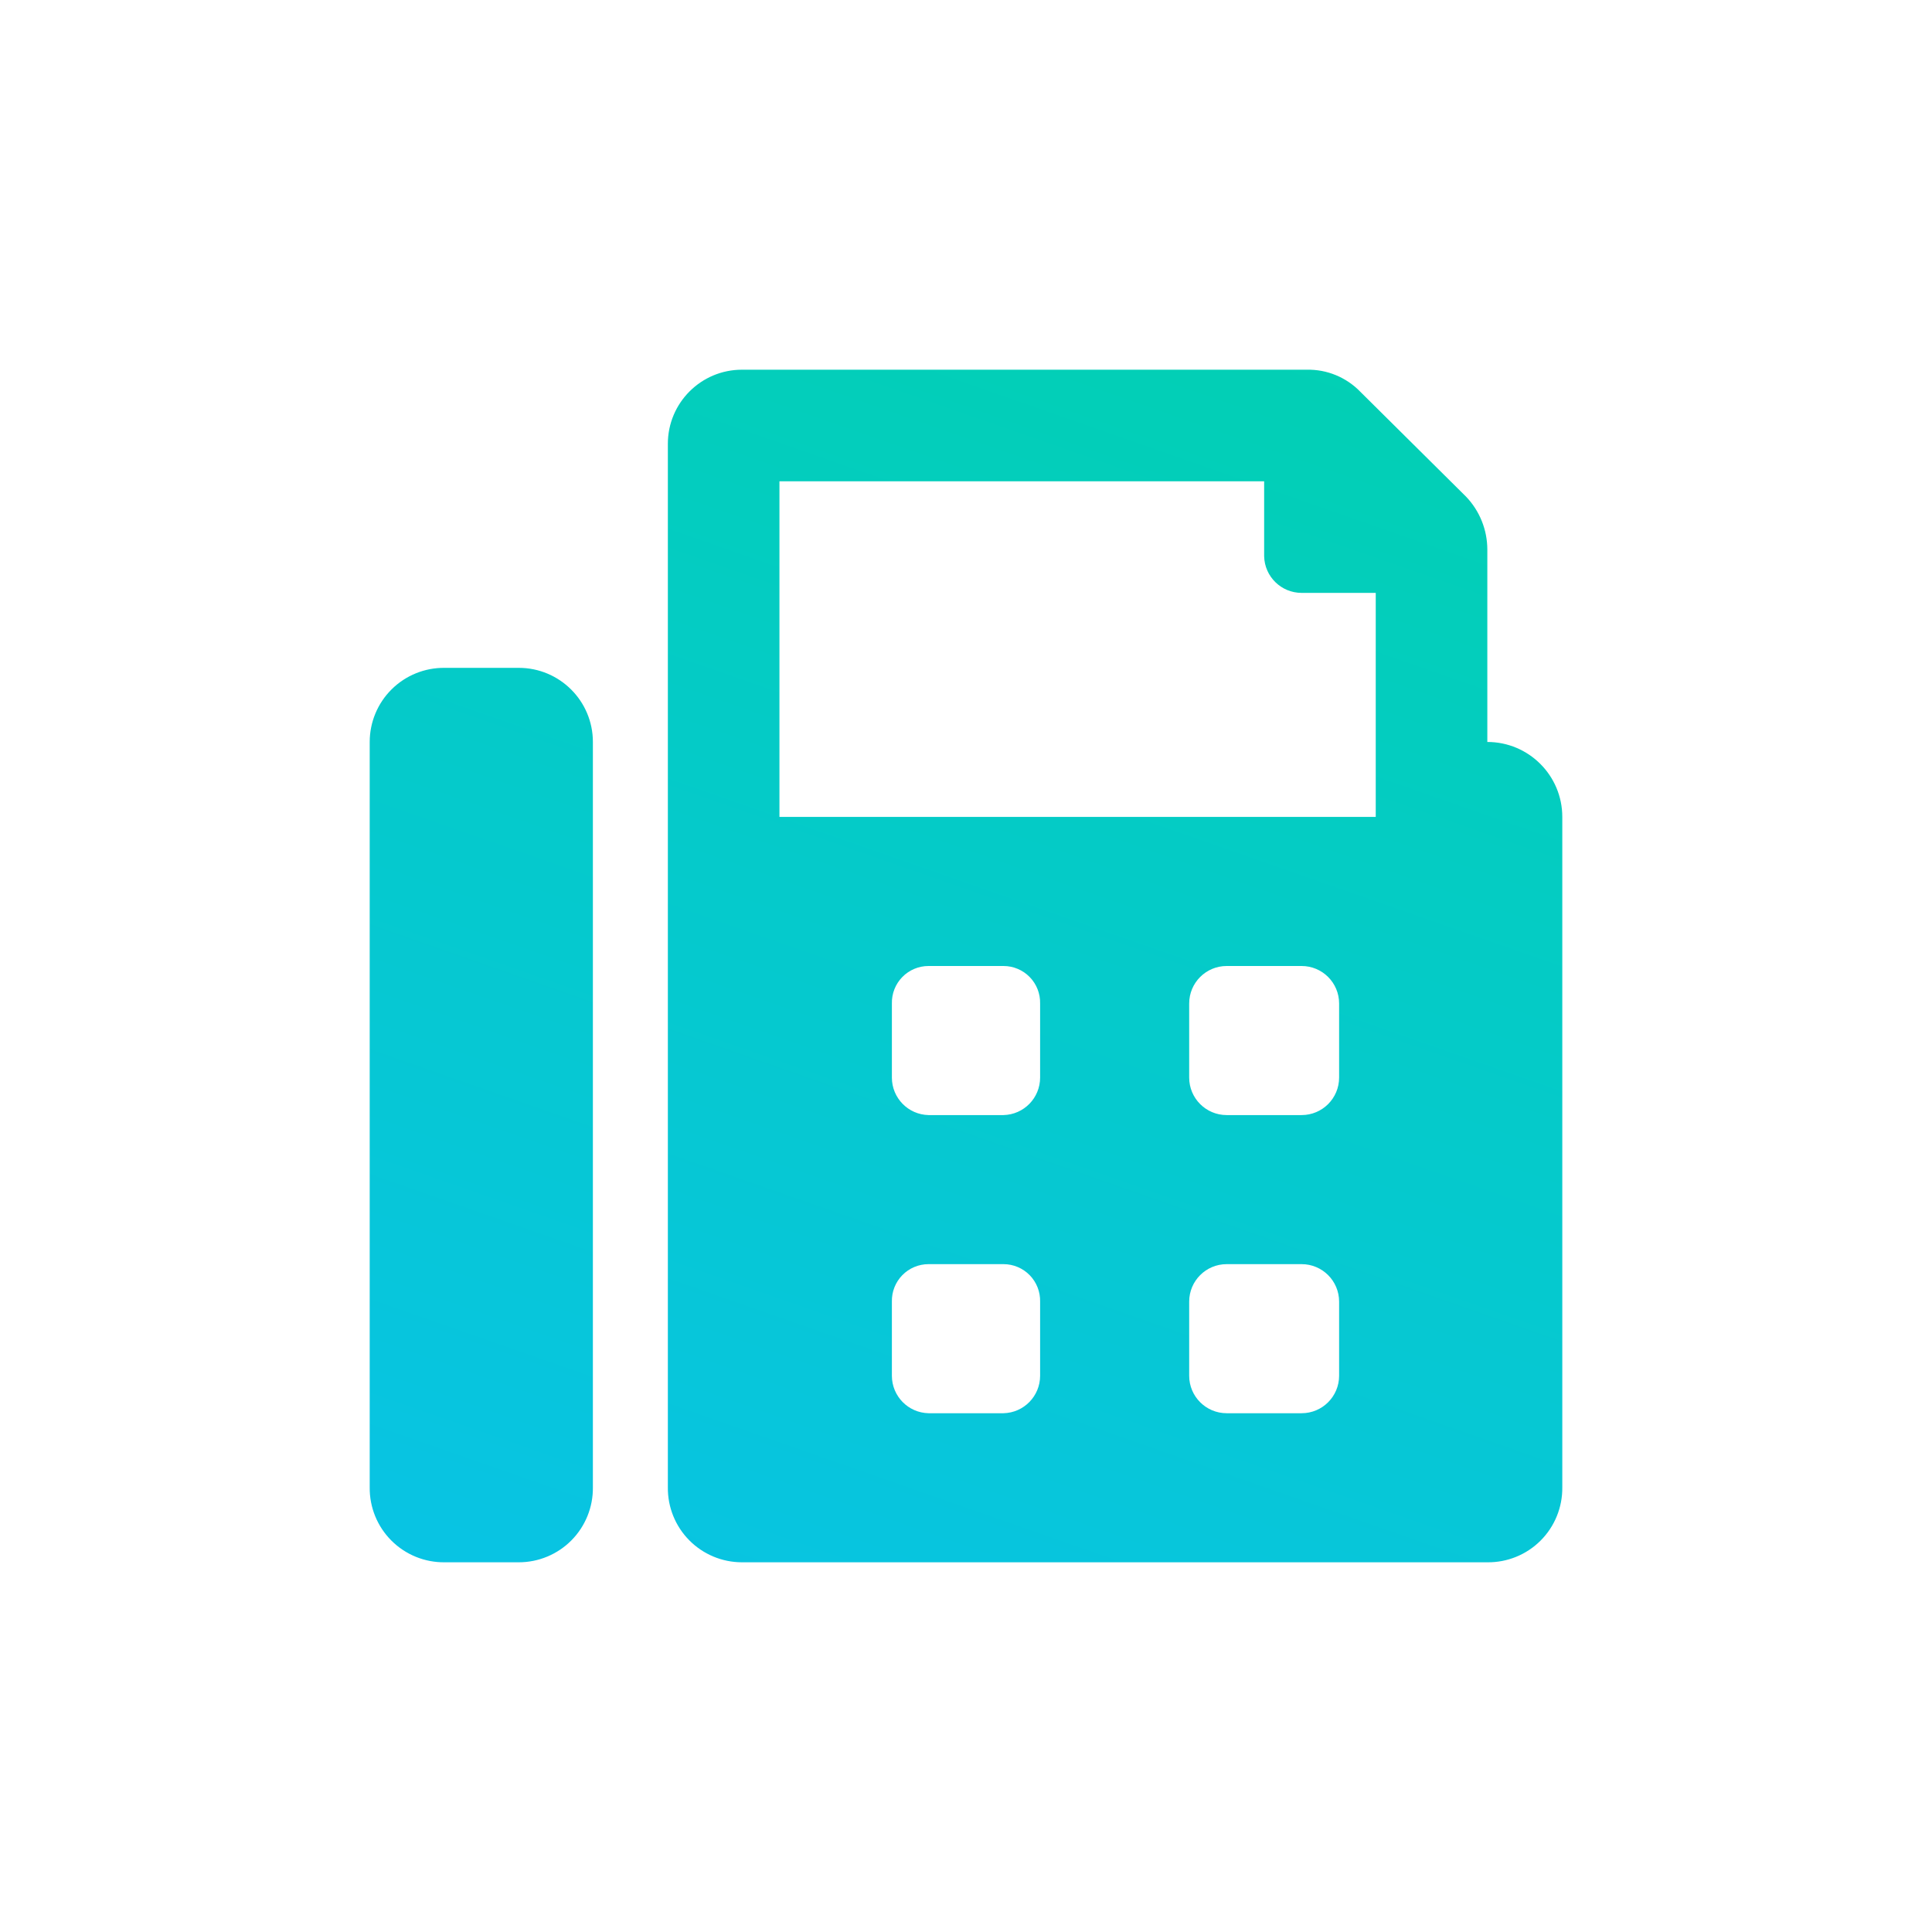
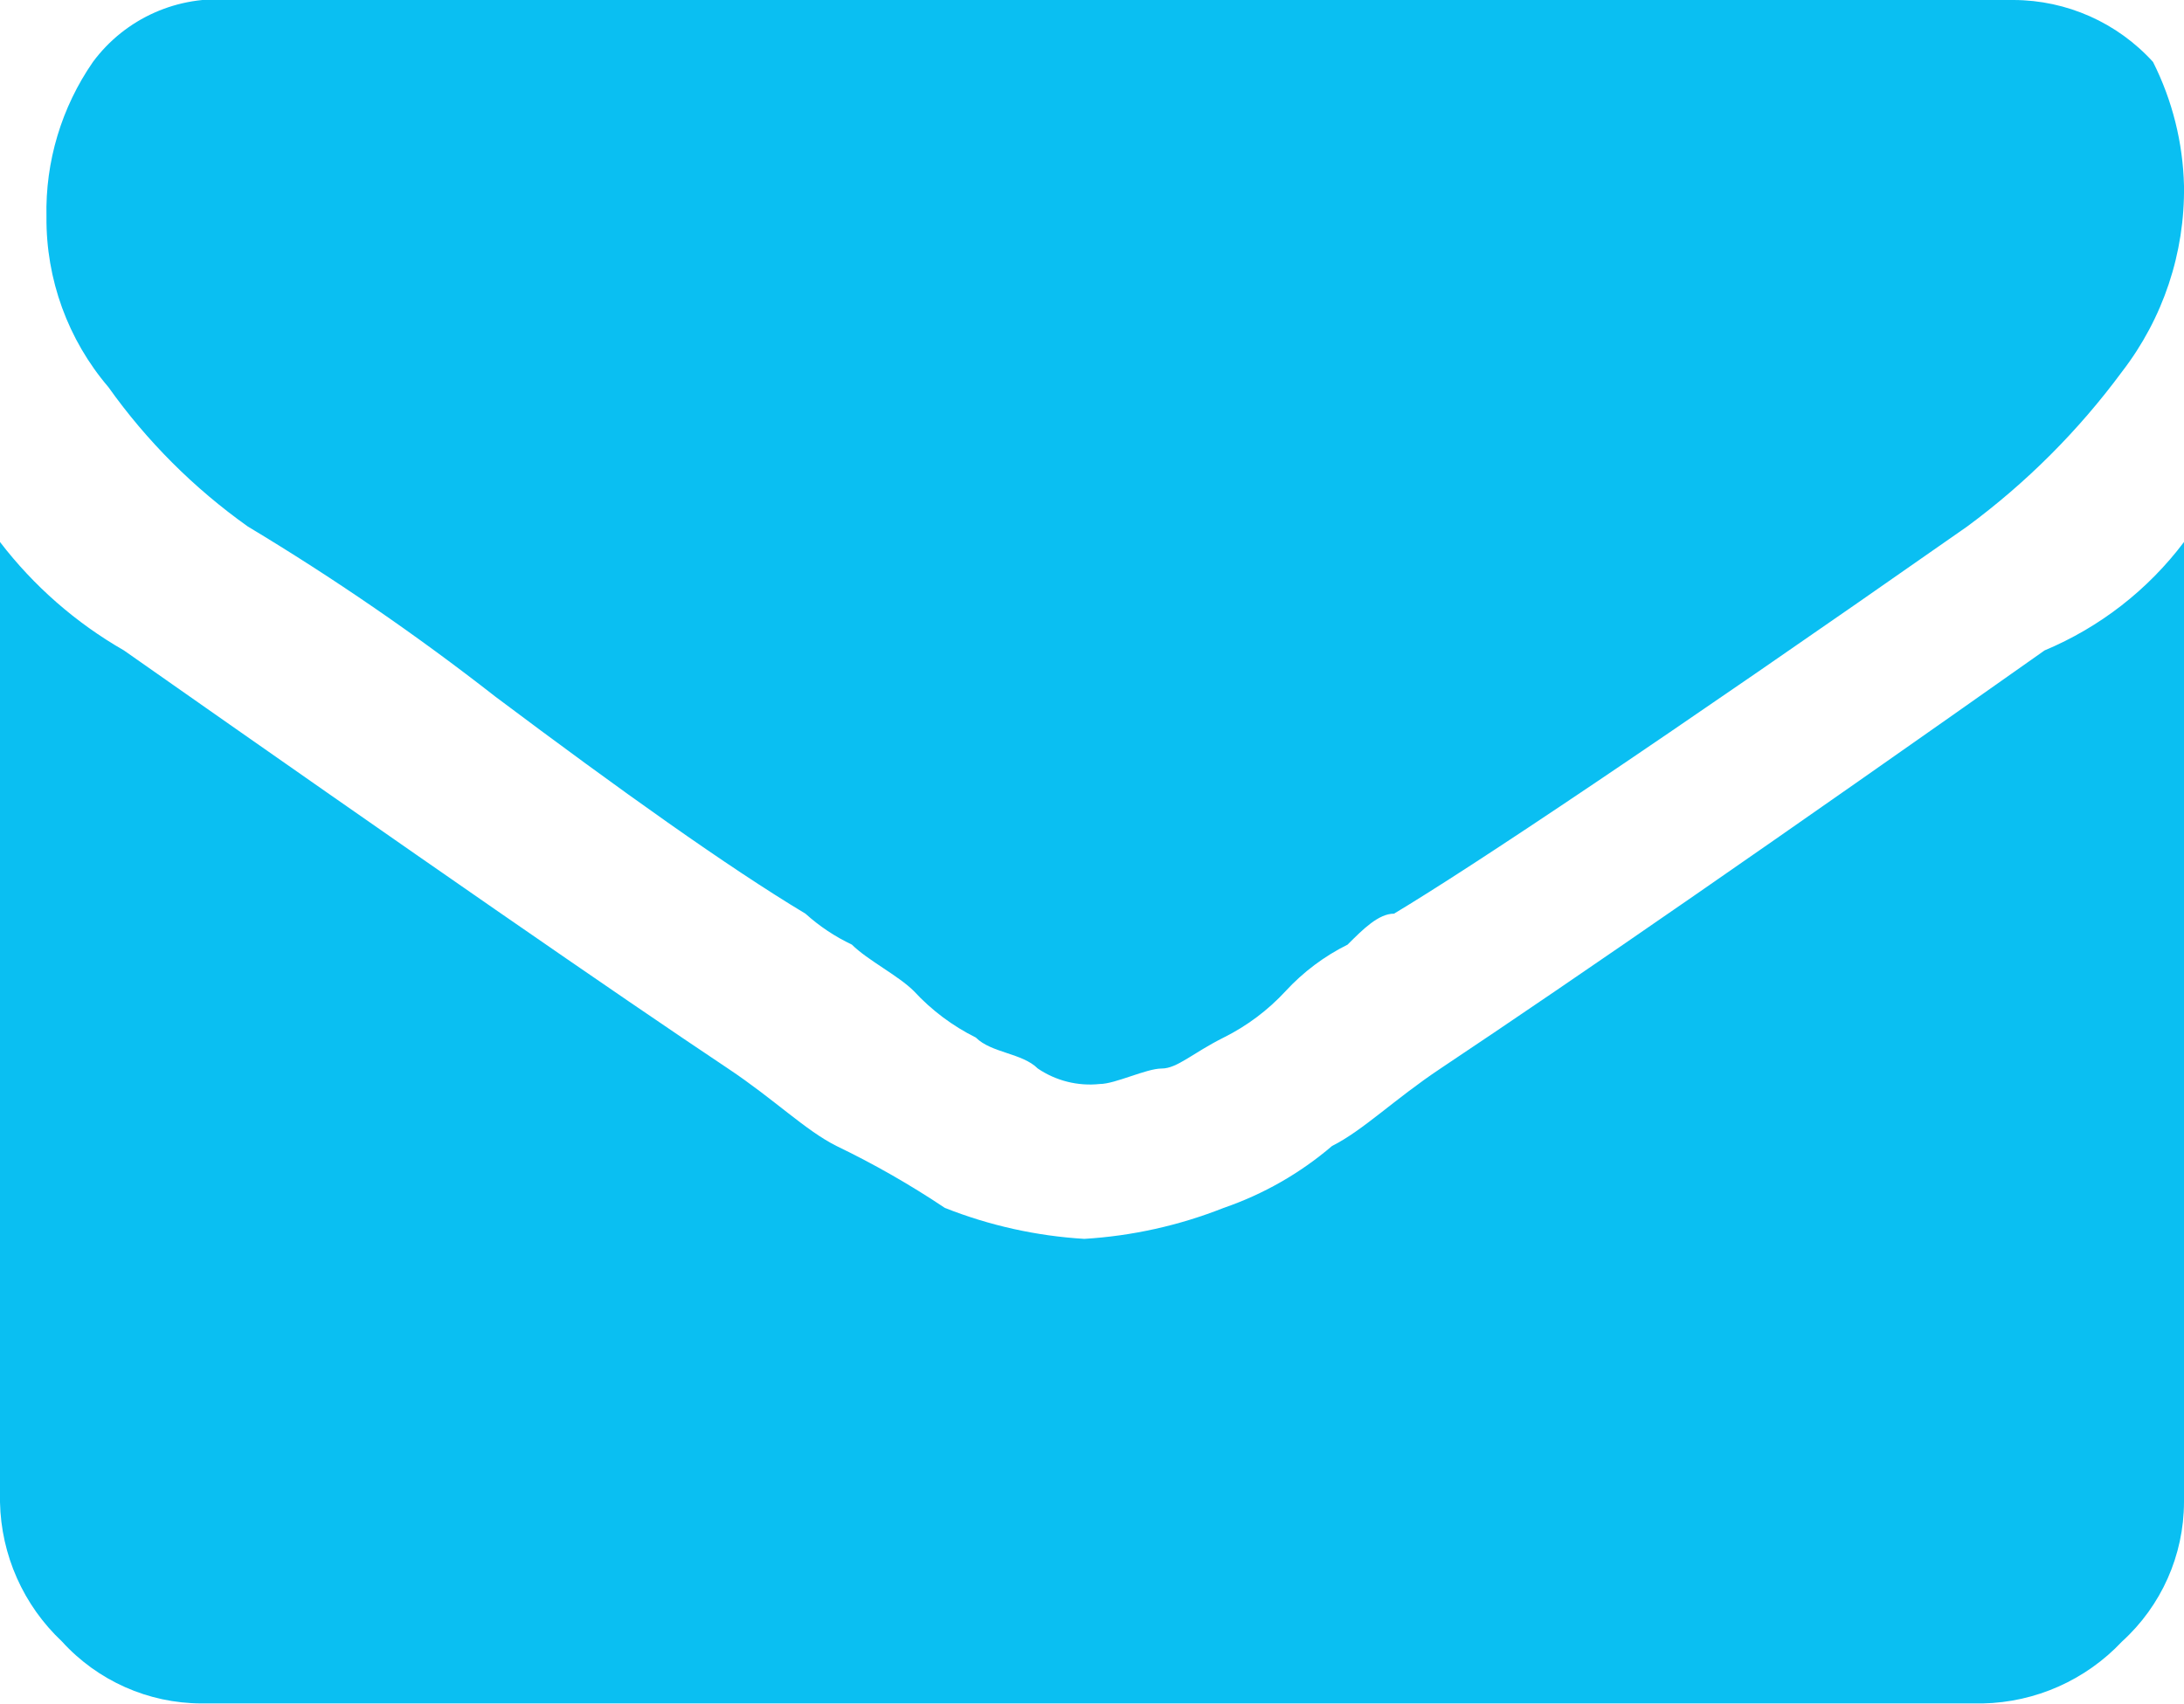
- <svg xmlns="http://www.w3.org/2000/svg" viewBox="0 0 22.68 22.68">
+ <svg xmlns="http://www.w3.org/2000/svg" viewBox="0 0 14.1 11">
  <defs>
-     <style>.cls-1{fill:none;}.cls-2{clip-path:url(#clip-path);}.cls-3{fill:url(#linear-gradient);}</style>
-     <clipPath id="clip-path" transform="translate(4.34 4.34)">
-       <path class="cls-1" d="M11.81,5.25h-7V1.31H10.5v.88a.44.44,0,0,0,.44.43h.87Zm-.43,3.06a.44.44,0,0,1-.44.44h-.88a.44.44,0,0,1-.44-.44V7.44A.44.44,0,0,1,10.06,7h.88a.44.44,0,0,1,.44.44Zm0,3.5a.44.44,0,0,1-.44.44h-.88a.44.44,0,0,1-.44-.44v-.87a.44.44,0,0,1,.44-.44h.88a.44.44,0,0,1,.44.44ZM7.87,8.31a.44.44,0,0,1-.43.44H6.56a.44.44,0,0,1-.43-.44V7.44A.43.43,0,0,1,6.56,7h.88a.43.43,0,0,1,.43.44Zm0,3.5a.44.44,0,0,1-.43.44H6.56a.44.44,0,0,1-.43-.44v-.87a.43.43,0,0,1,.43-.44h.88a.43.43,0,0,1,.43.44Zm5.25-7.44V2.11a.9.9,0,0,0-.25-.62L11.63.26A.85.85,0,0,0,11,0H4.37A.87.87,0,0,0,3.5.87V13.12a.87.87,0,0,0,.87.88h8.75a.87.87,0,0,0,.88-.88V5.25A.88.88,0,0,0,13.12,4.37ZM1.75,3.5H.88A.87.87,0,0,0,0,4.37v8.75A.87.87,0,0,0,.88,14h.87a.87.87,0,0,0,.87-.88V4.37A.87.87,0,0,0,1.75,3.5Z" />
-     </clipPath>
-     <linearGradient id="linear-gradient" x1="394.38" y1="782.65" x2="398.13" y2="782.65" gradientTransform="matrix(-7.04, 0, 0, -6.1, 2796.22, 4777.32)" gradientUnits="userSpaceOnUse">
-       <stop offset="0" stop-color="#00d3a7" />
-       <stop offset="1" stop-color="#0ac0f2" />
-     </linearGradient>
+     <style>.cls-1{isolation:isolate;}.cls-2{fill:#0abff2;}</style>
  </defs>
  <g id="Layer_2" data-name="Layer 2">
    <g id="Layer_1-2" data-name="Layer 1">
-       <g class="cls-2">
-         <rect class="cls-3" x="-1.91" y="-1.91" width="17.82" height="17.82" transform="matrix(0.33, -0.94, 0.94, 0.33, 2.43, 15.65)" />
+       <g class="cls-1">
+         <path class="cls-2" d="M14.1,1.2a1.92,1.92,0,0,1-.4,1.2,4.74,4.74,0,0,1-1,1C10.7,4.8,9.5,5.6,9,5.9c-.1,0-.2.1-.3.2a1.38,1.38,0,0,0-.4.3,1.38,1.38,0,0,1-.4.3c-.2.1-.3.2-.4.2s-.3.1-.4.1h0a.6.6,0,0,1-.4-.1c-.1-.1-.3-.1-.4-.2a1.38,1.38,0,0,1-.4-.3c-.1-.1-.3-.2-.4-.3a1.24,1.24,0,0,1-.3-.2c-.5-.3-1.2-.8-2-1.4A15.87,15.87,0,0,0,1.6,3.4a3.82,3.82,0,0,1-.9-.9A1.67,1.67,0,0,1,.3,1.4,1.69,1.69,0,0,1,.6.4,1,1,0,0,1,1.5,0H13a1.22,1.22,0,0,1,.9.4A1.88,1.88,0,0,1,14.1,1.2Zm0,2.3V9.7a1.22,1.22,0,0,1-.4.9,1.27,1.27,0,0,1-.9.4H1.3a1.22,1.22,0,0,1-.9-.4A1.27,1.27,0,0,1,0,9.7V3.5a2.7,2.7,0,0,0,.8.7q2.85,2,3.9,2.7c.3.2.5.4.7.5a5.74,5.74,0,0,1,.7.4A2.92,2.92,0,0,0,7,8H7a2.92,2.92,0,0,0,.9-.2,2.15,2.15,0,0,0,.7-.4c.2-.1.4-.3.7-.5q1.35-.9,3.9-2.7A2.18,2.18,0,0,0,14.1,3.5Z" />
      </g>
    </g>
  </g>
</svg>
